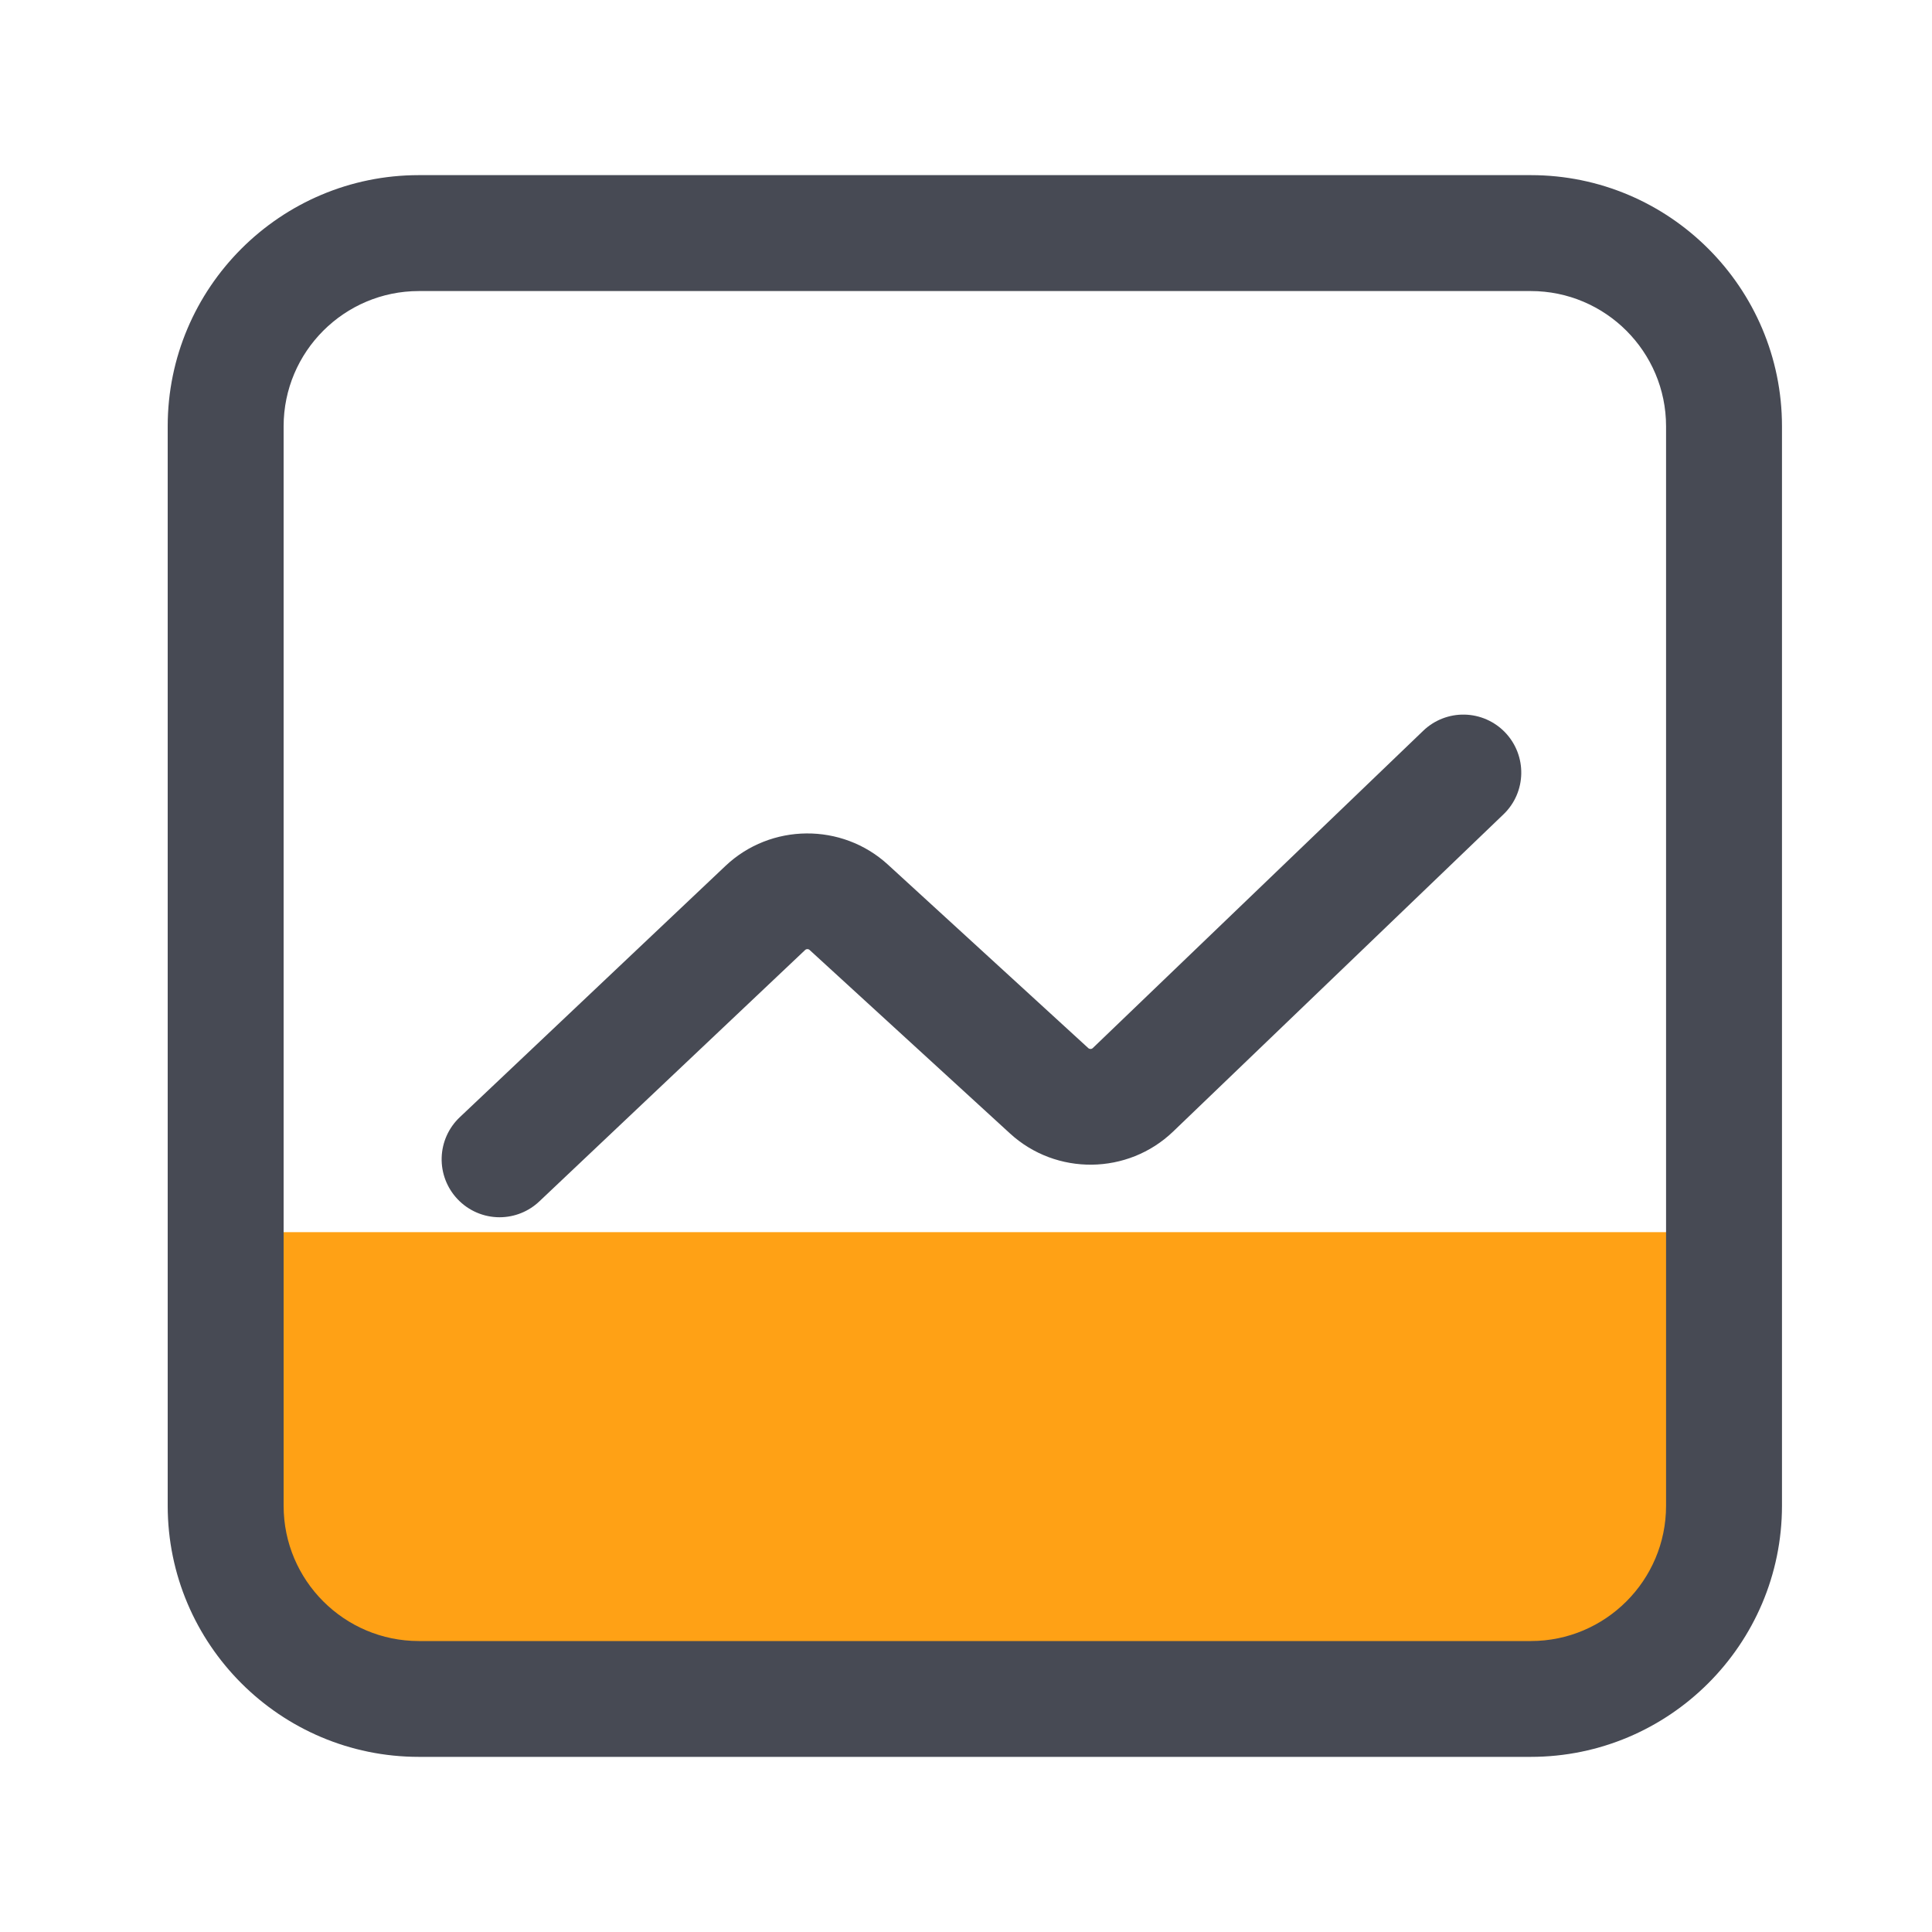
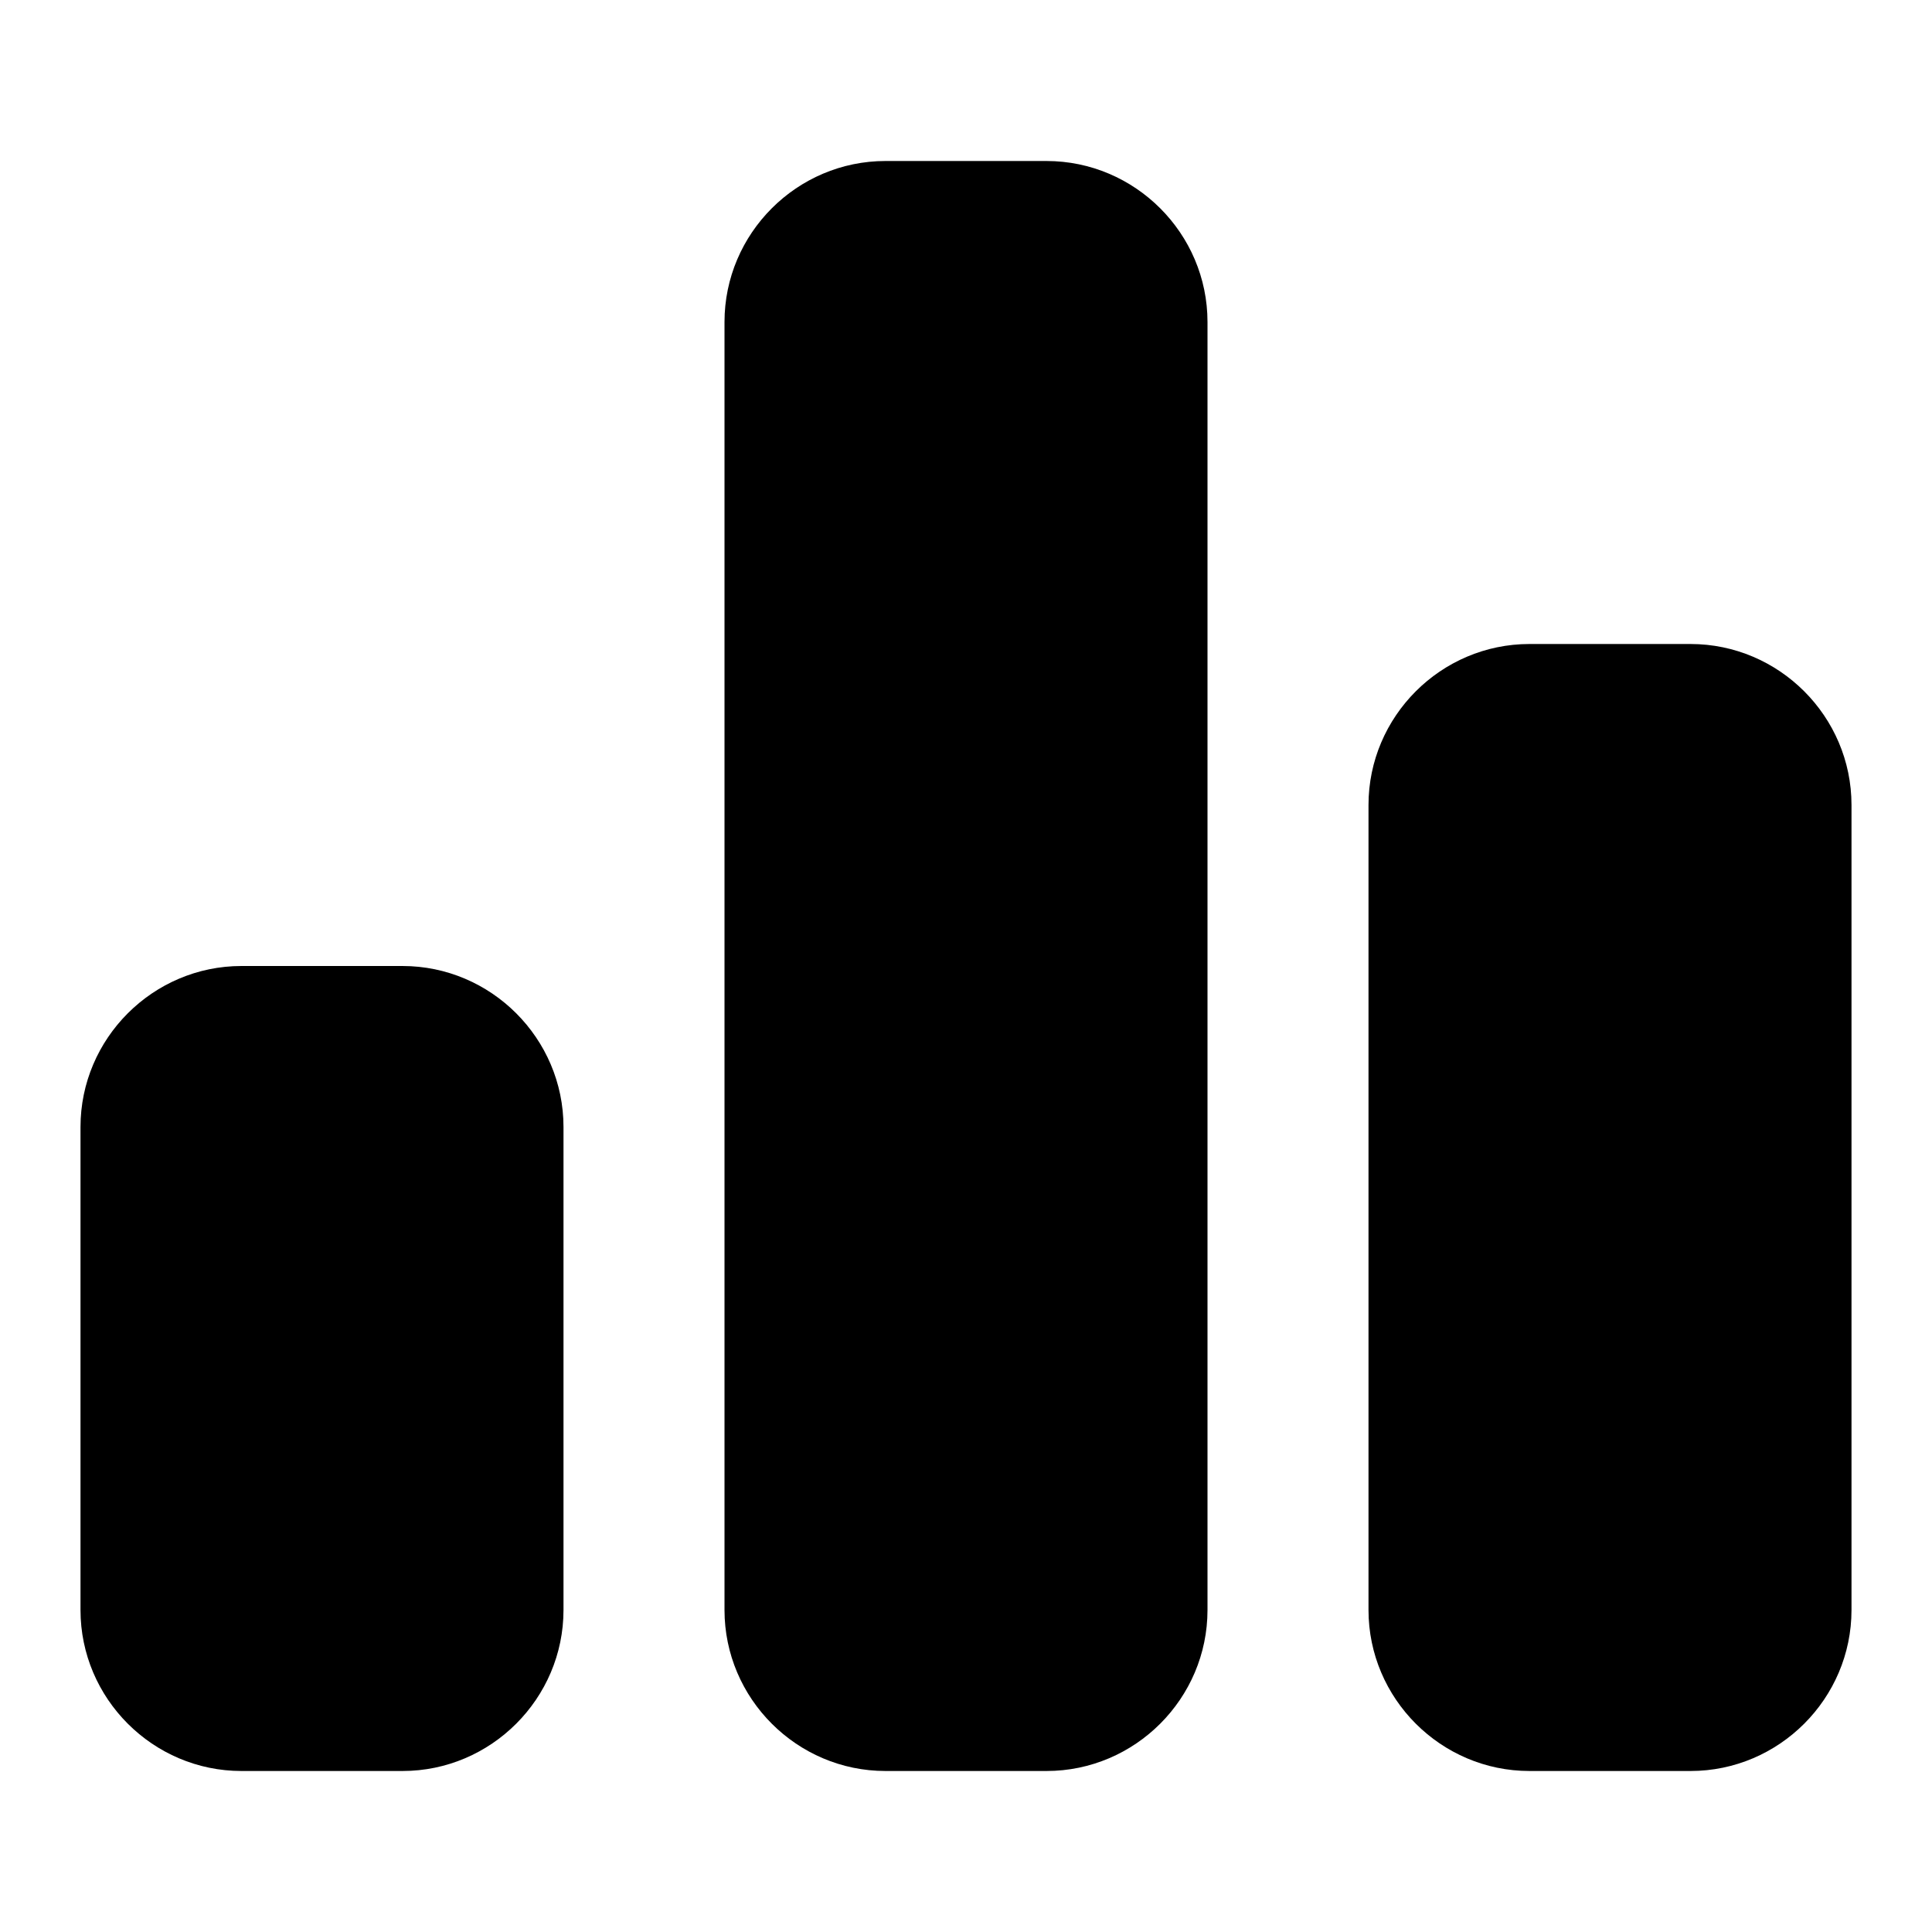
- <svg xmlns="http://www.w3.org/2000/svg" t="1637027342468" class="icon" viewBox="0 0 1024 1024" version="1.1" p-id="3306" width="200" height="200">
+ <svg xmlns="http://www.w3.org/2000/svg" t="1642556619752" class="icon" viewBox="0 0 1024 1024" version="1.1" p-id="14284" width="200" height="200">
  <defs>
    <style type="text/css" />
  </defs>
-   <path d="M806.502 900.454H238.541c-59.238 0-107.213-48.026-107.213-107.213v-140.186h782.387v140.186c0 59.238-47.974 107.213-107.213 107.213z" fill="#ffa115" p-id="3307" />
-   <path d="M811.315 931.174H222.003c-73.421 0-133.12-59.699-133.12-133.12V225.946c0-73.421 59.699-133.12 133.12-133.12h589.363c73.421 0 133.12 59.699 133.12 133.12v572.16c-0.051 73.37-59.75 133.069-133.171 133.069zM222.003 154.266c-39.526 0-71.68 32.154-71.68 71.68v572.16c0 39.526 32.154 71.68 71.68 71.68h589.363c39.526 0 71.68-32.154 71.68-71.68V225.946c0-39.526-32.154-71.68-71.68-71.68H222.003z" fill="#474A54" p-id="3308" />
-   <path d="M264.806 645.171a30.618 30.618 0 0 1-22.323-9.626 30.679 30.679 0 0 1 1.229-43.418l140.8-133.171c23.962-22.682 61.747-22.989 86.067-0.717l106.24 97.28c0.666 0.614 1.741 0.614 2.406-0.051l175.104-168.141a30.674 30.674 0 0 1 43.418 0.87c11.725 12.237 11.366 31.693-0.87 43.418l-175.104 168.141c-23.962 22.989-61.952 23.45-86.426 1.024l-106.24-97.28a1.736 1.736 0 0 0-2.355 0l-140.8 133.171a30.607 30.607 0 0 1-21.146 8.499z" fill="#474A54" p-id="3309" />
+   <path d="M213.333 512H128c-46.933 0-85.333 38.4-85.333 85.333v256c0 46.933 38.4 85.333 85.333 85.333h85.333c46.933 0 85.333-38.4 85.333-85.333v-256c0-46.933-38.4-85.333-85.333-85.333zM554.667 85.333h-85.333c-46.933 0-85.333 38.4-85.333 85.333v682.667c0 46.933 38.4 85.333 85.333 85.333h85.333c46.933 0 85.333-38.4 85.333-85.333V170.667c0-46.933-38.4-85.333-85.333-85.333zM896 341.333h-85.333c-46.933 0-85.333 38.4-85.333 85.333v426.667c0 46.933 38.4 85.333 85.333 85.333h85.333c46.933 0 85.333-38.4 85.333-85.333V426.667c0-46.933-38.4-85.333-85.333-85.333z" p-id="14285" />
</svg>
